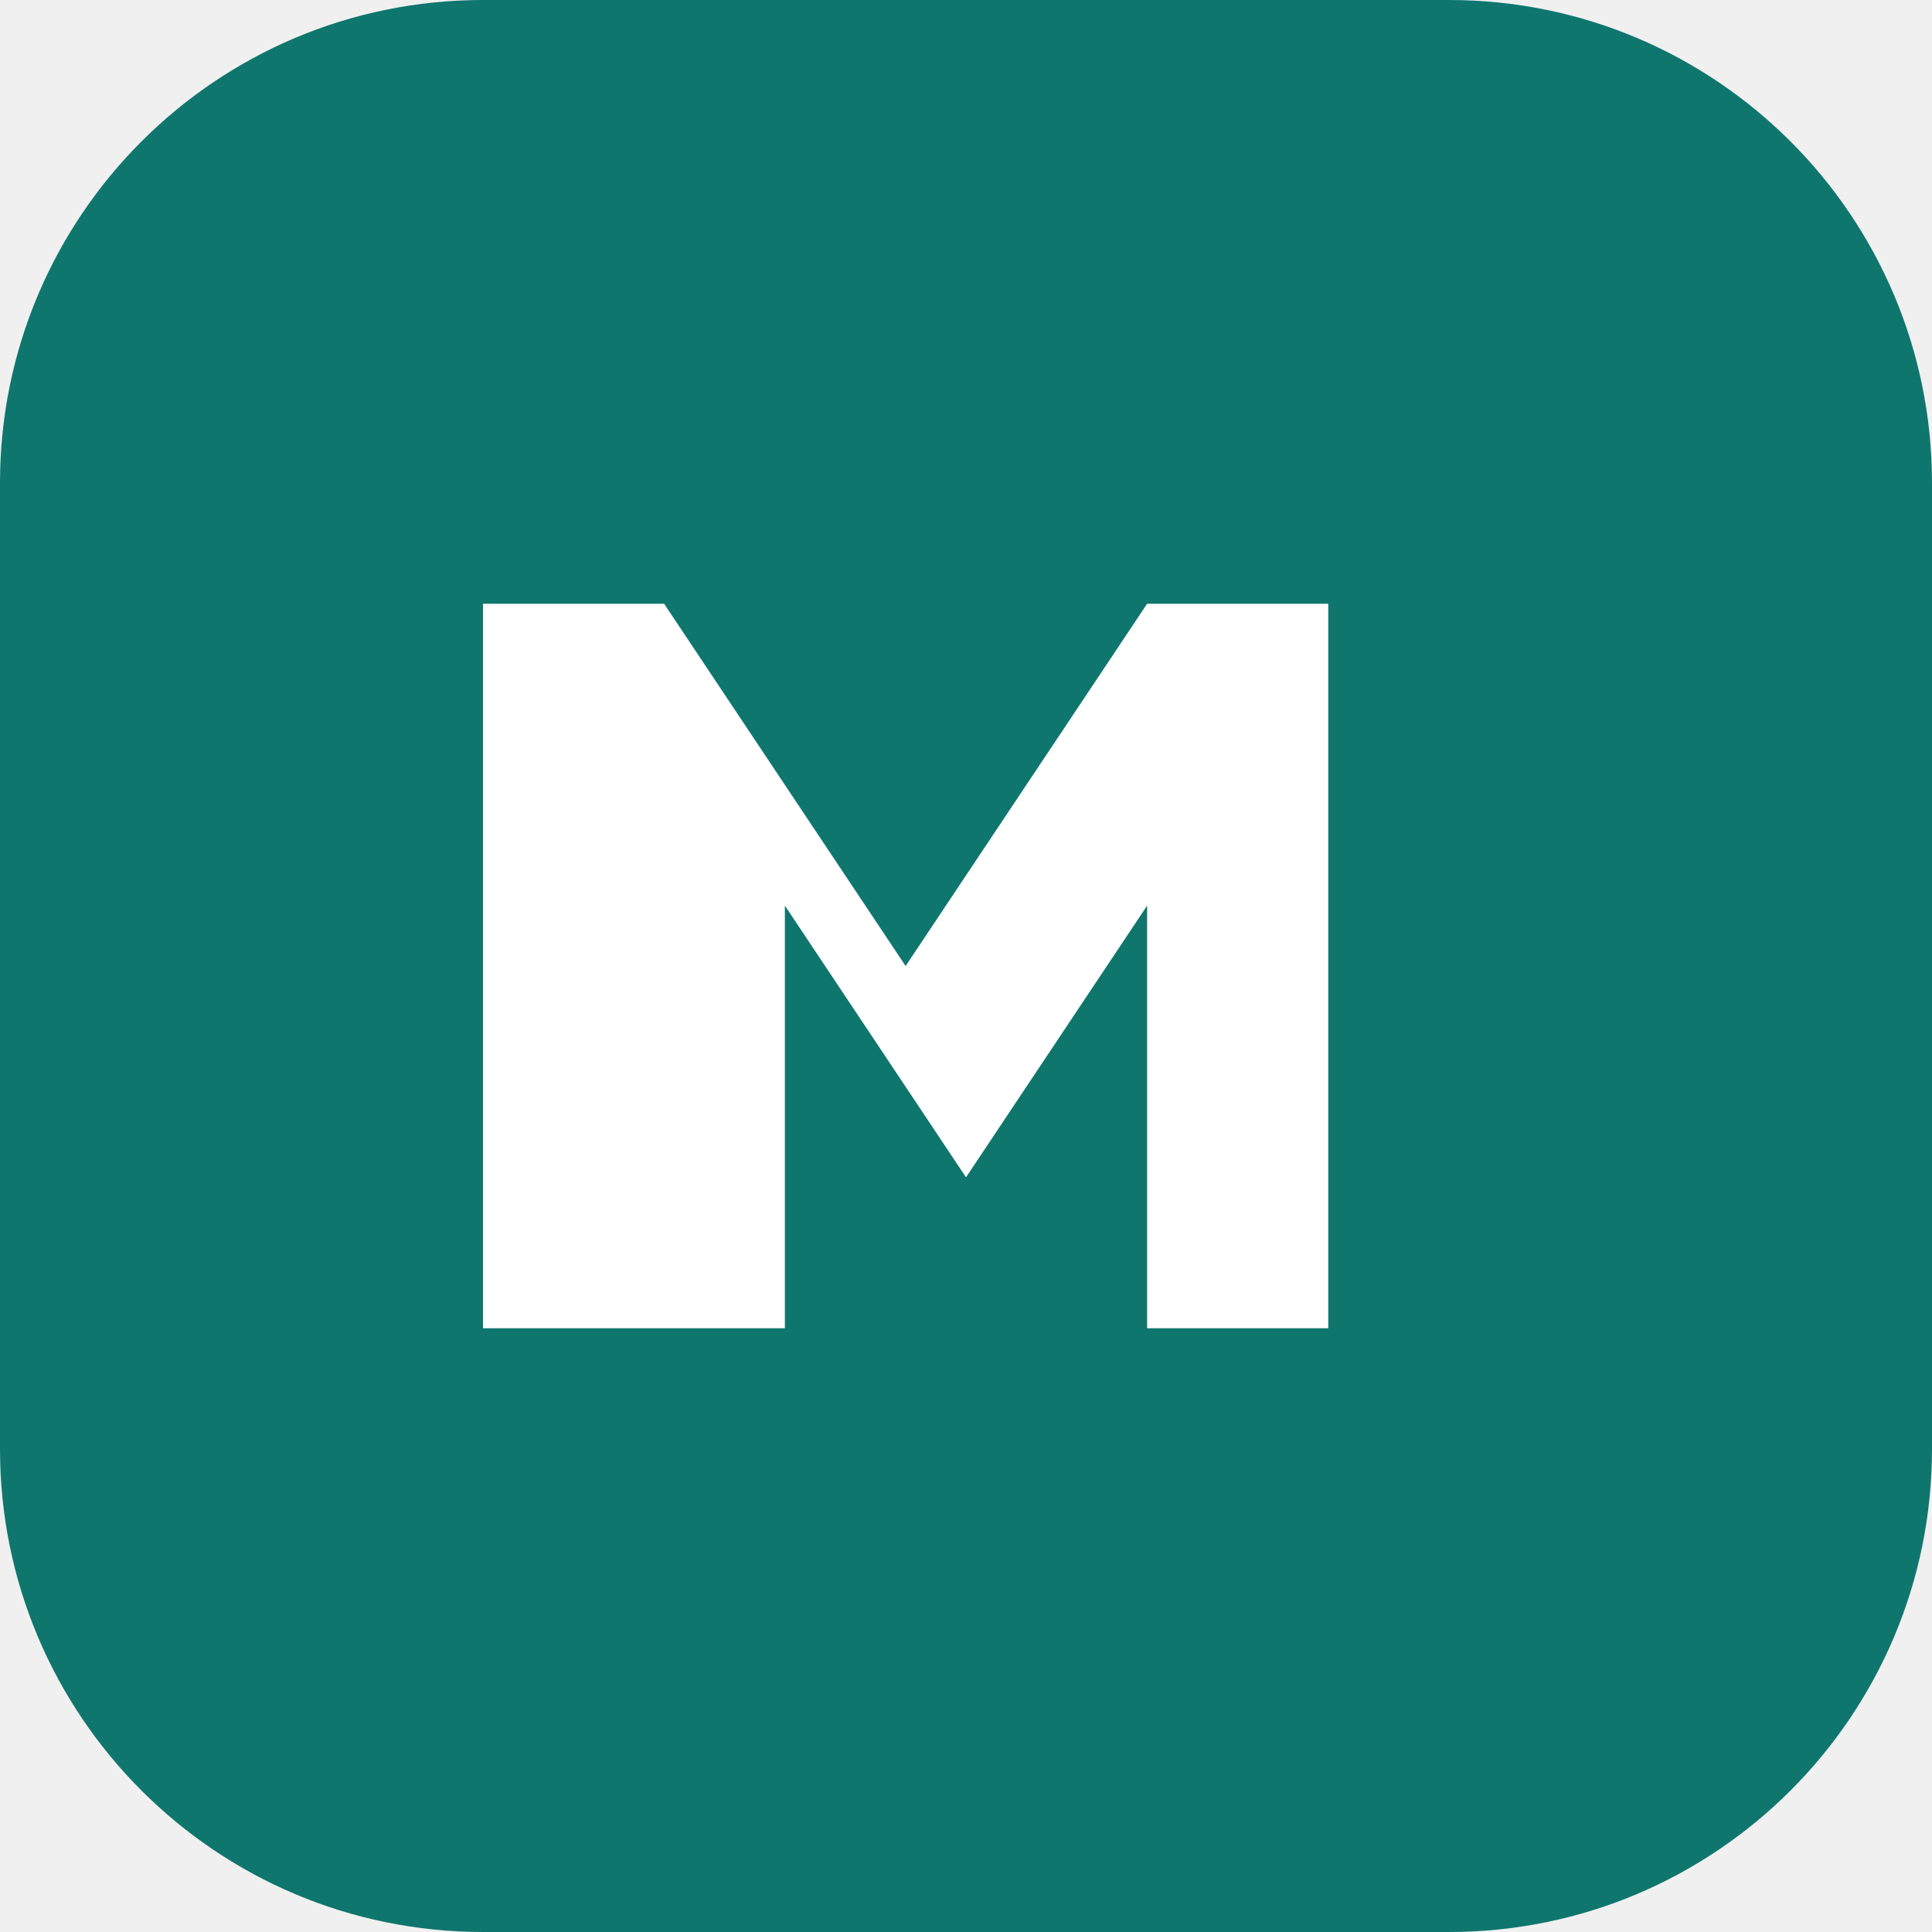
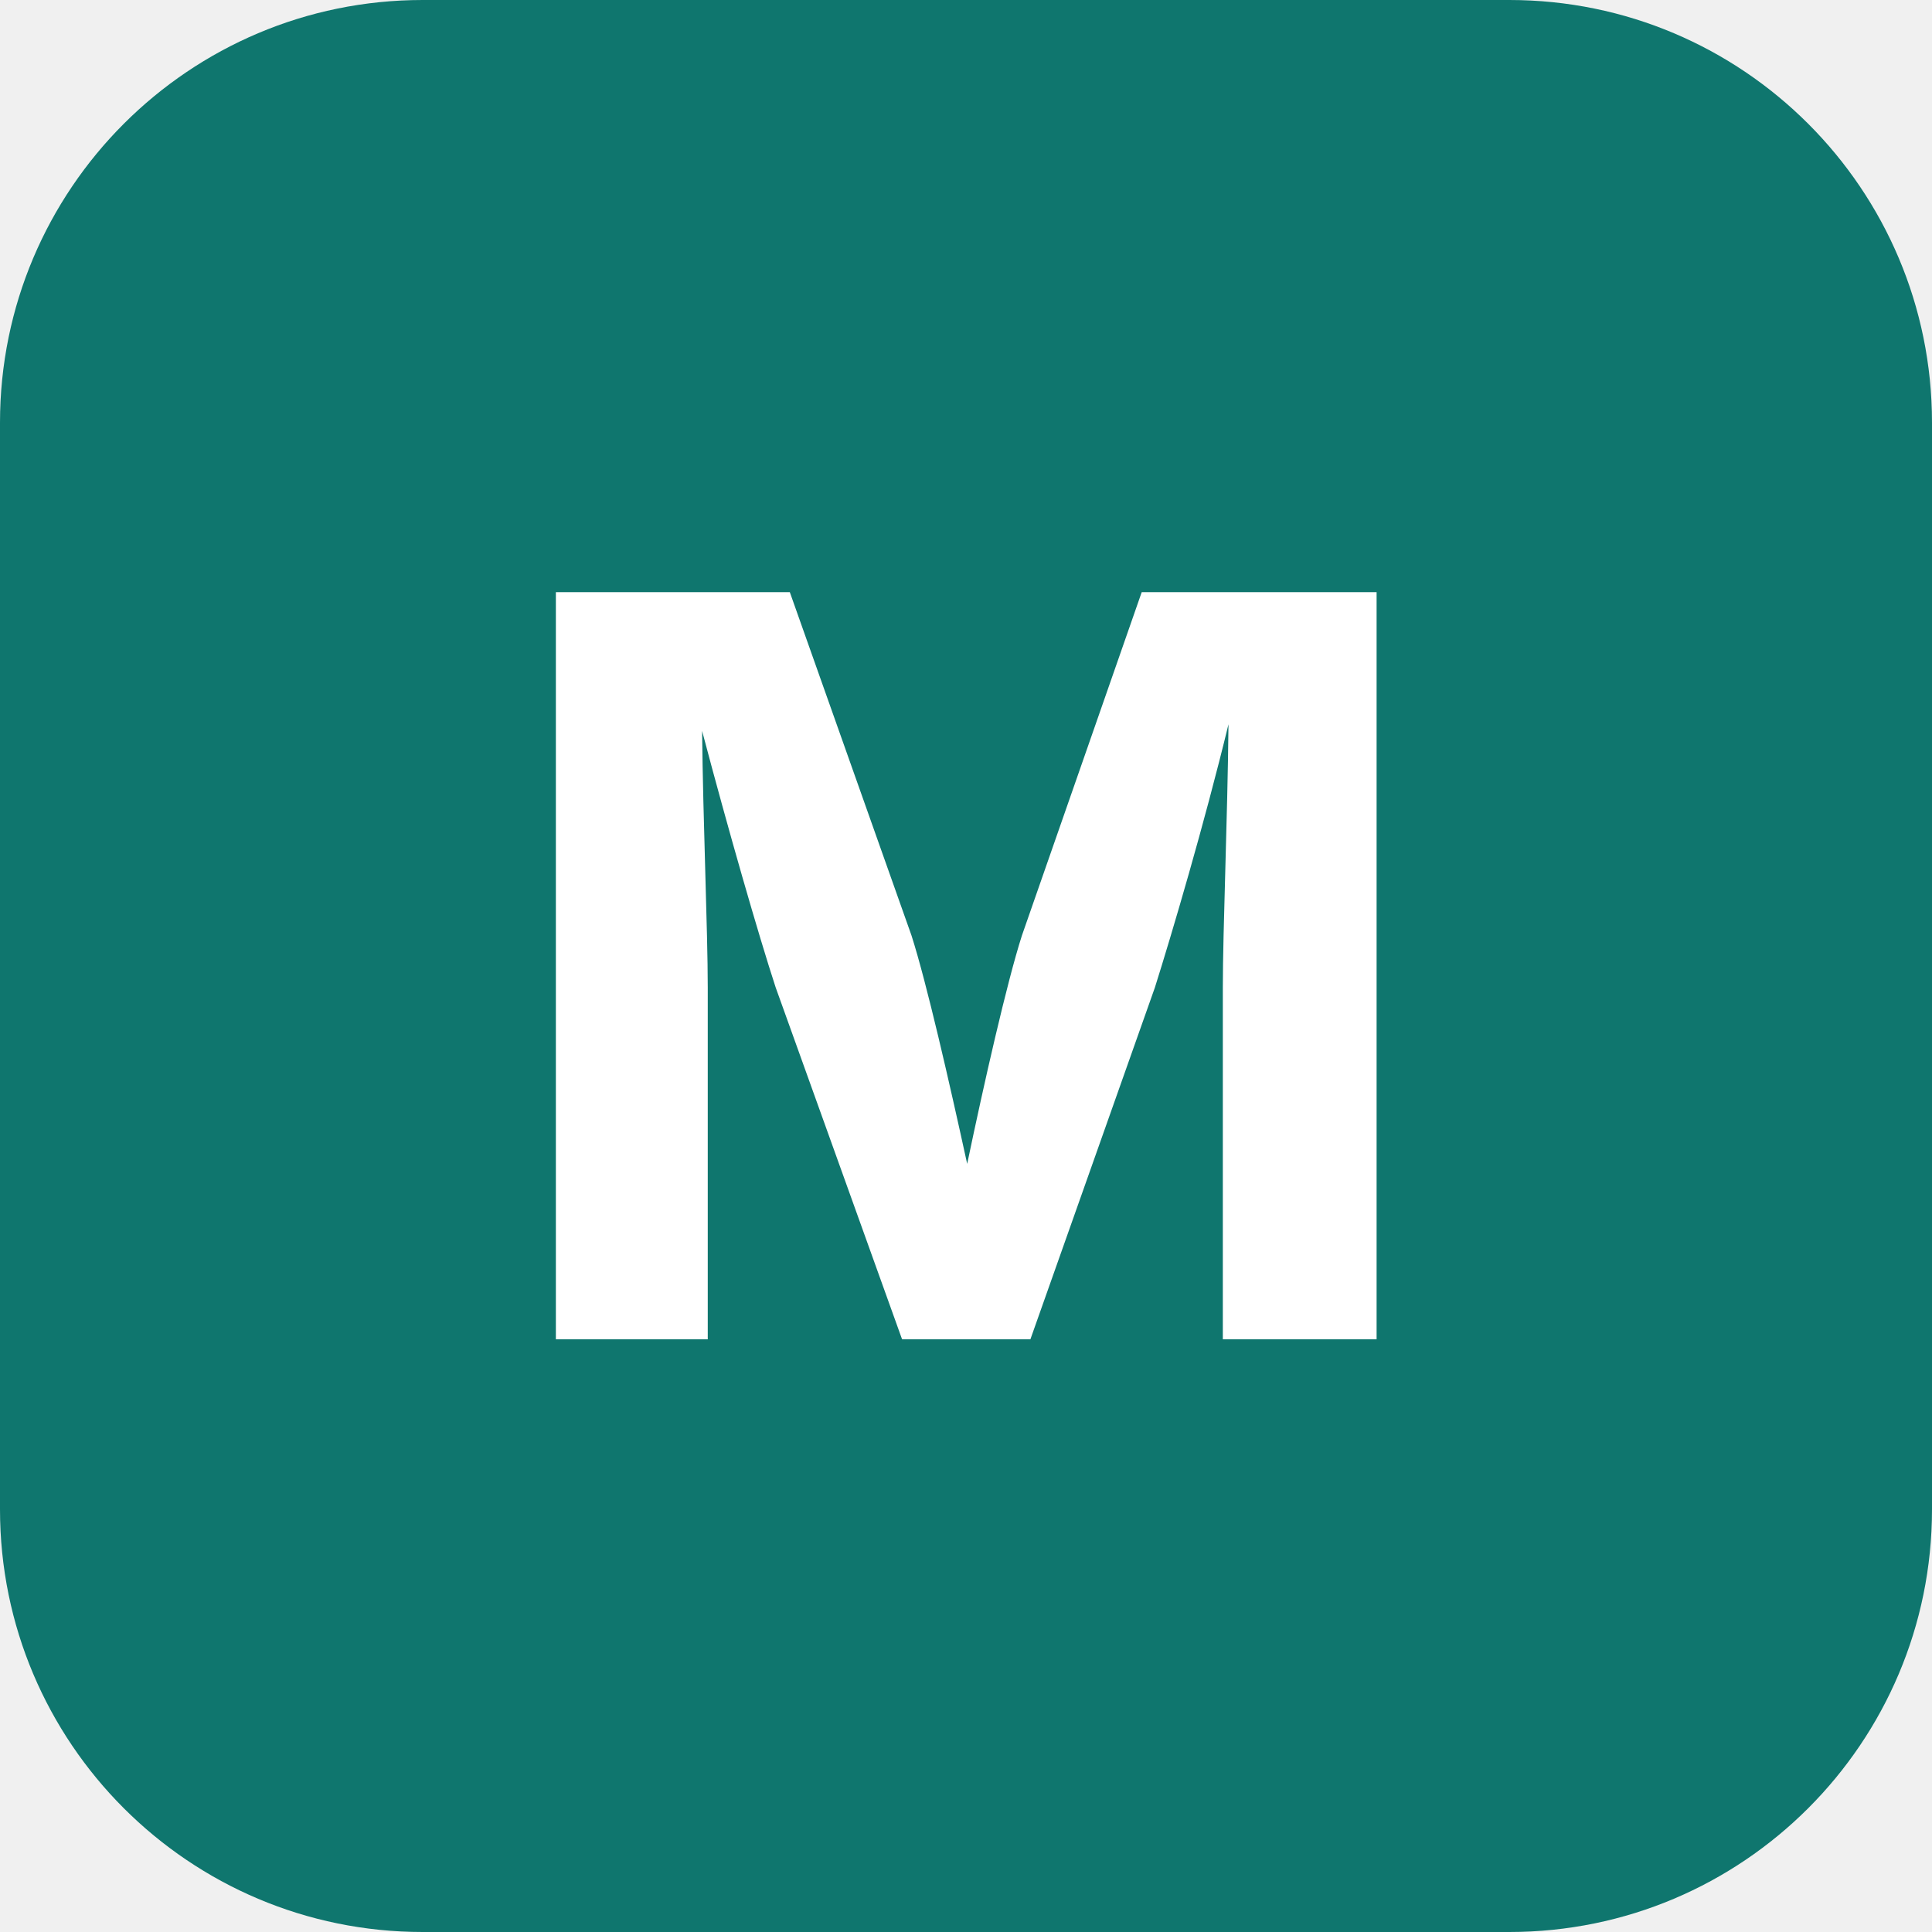
- <svg xmlns="http://www.w3.org/2000/svg" viewBox="0 0 32 32" fill="none">
-   <rect width="32" height="32" rx="8" fill="#0f766e" />
-   <path d="M8 22V10h3l4 6 4-6h3v12h-3v-7l-3 4.5-3-4.5v7H8z" fill="#fff" />
+ <svg xmlns="http://www.w3.org/2000/svg" viewBox="0 0 32 32">
+   <rect width="32" height="32" rx="7" fill="#0f766e" />
+   <text x="16" y="16" text-anchor="middle" dominant-baseline="central" fill="#fff" font-family="ui-sans-serif, system-ui, -apple-system, Segoe UI, sans-serif" font-size="17" font-weight="700">M</text>
</svg>
